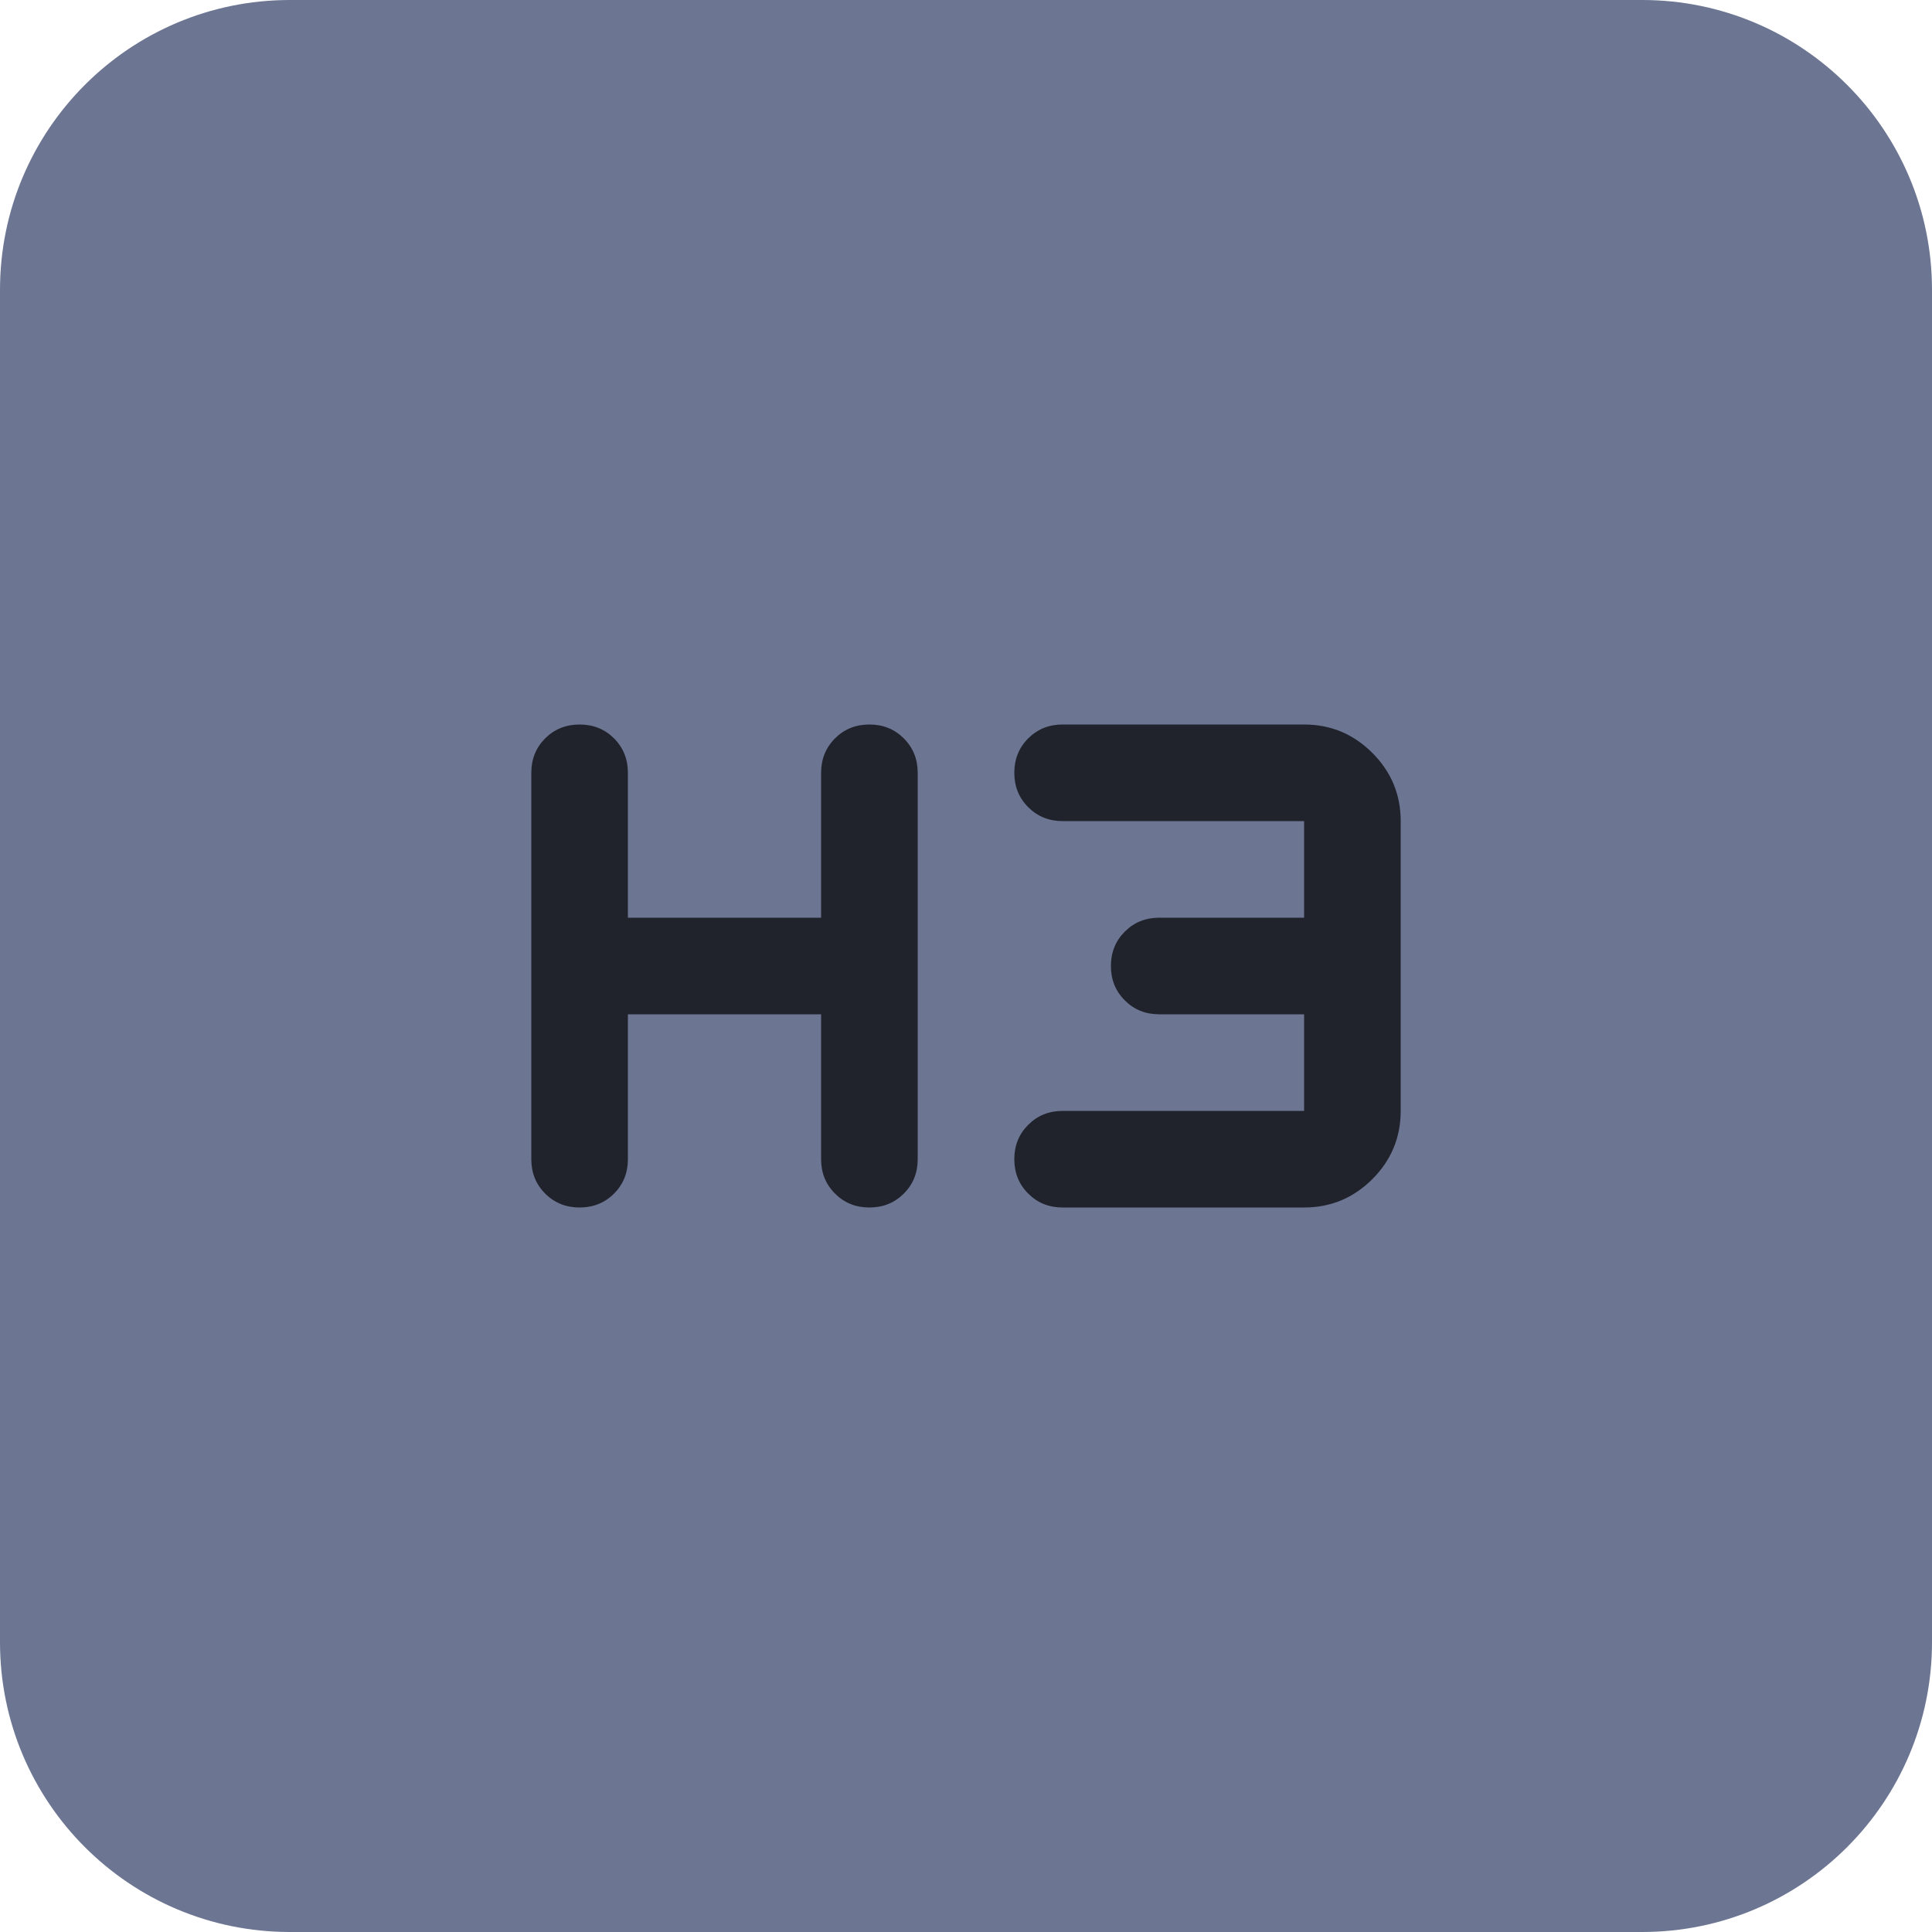
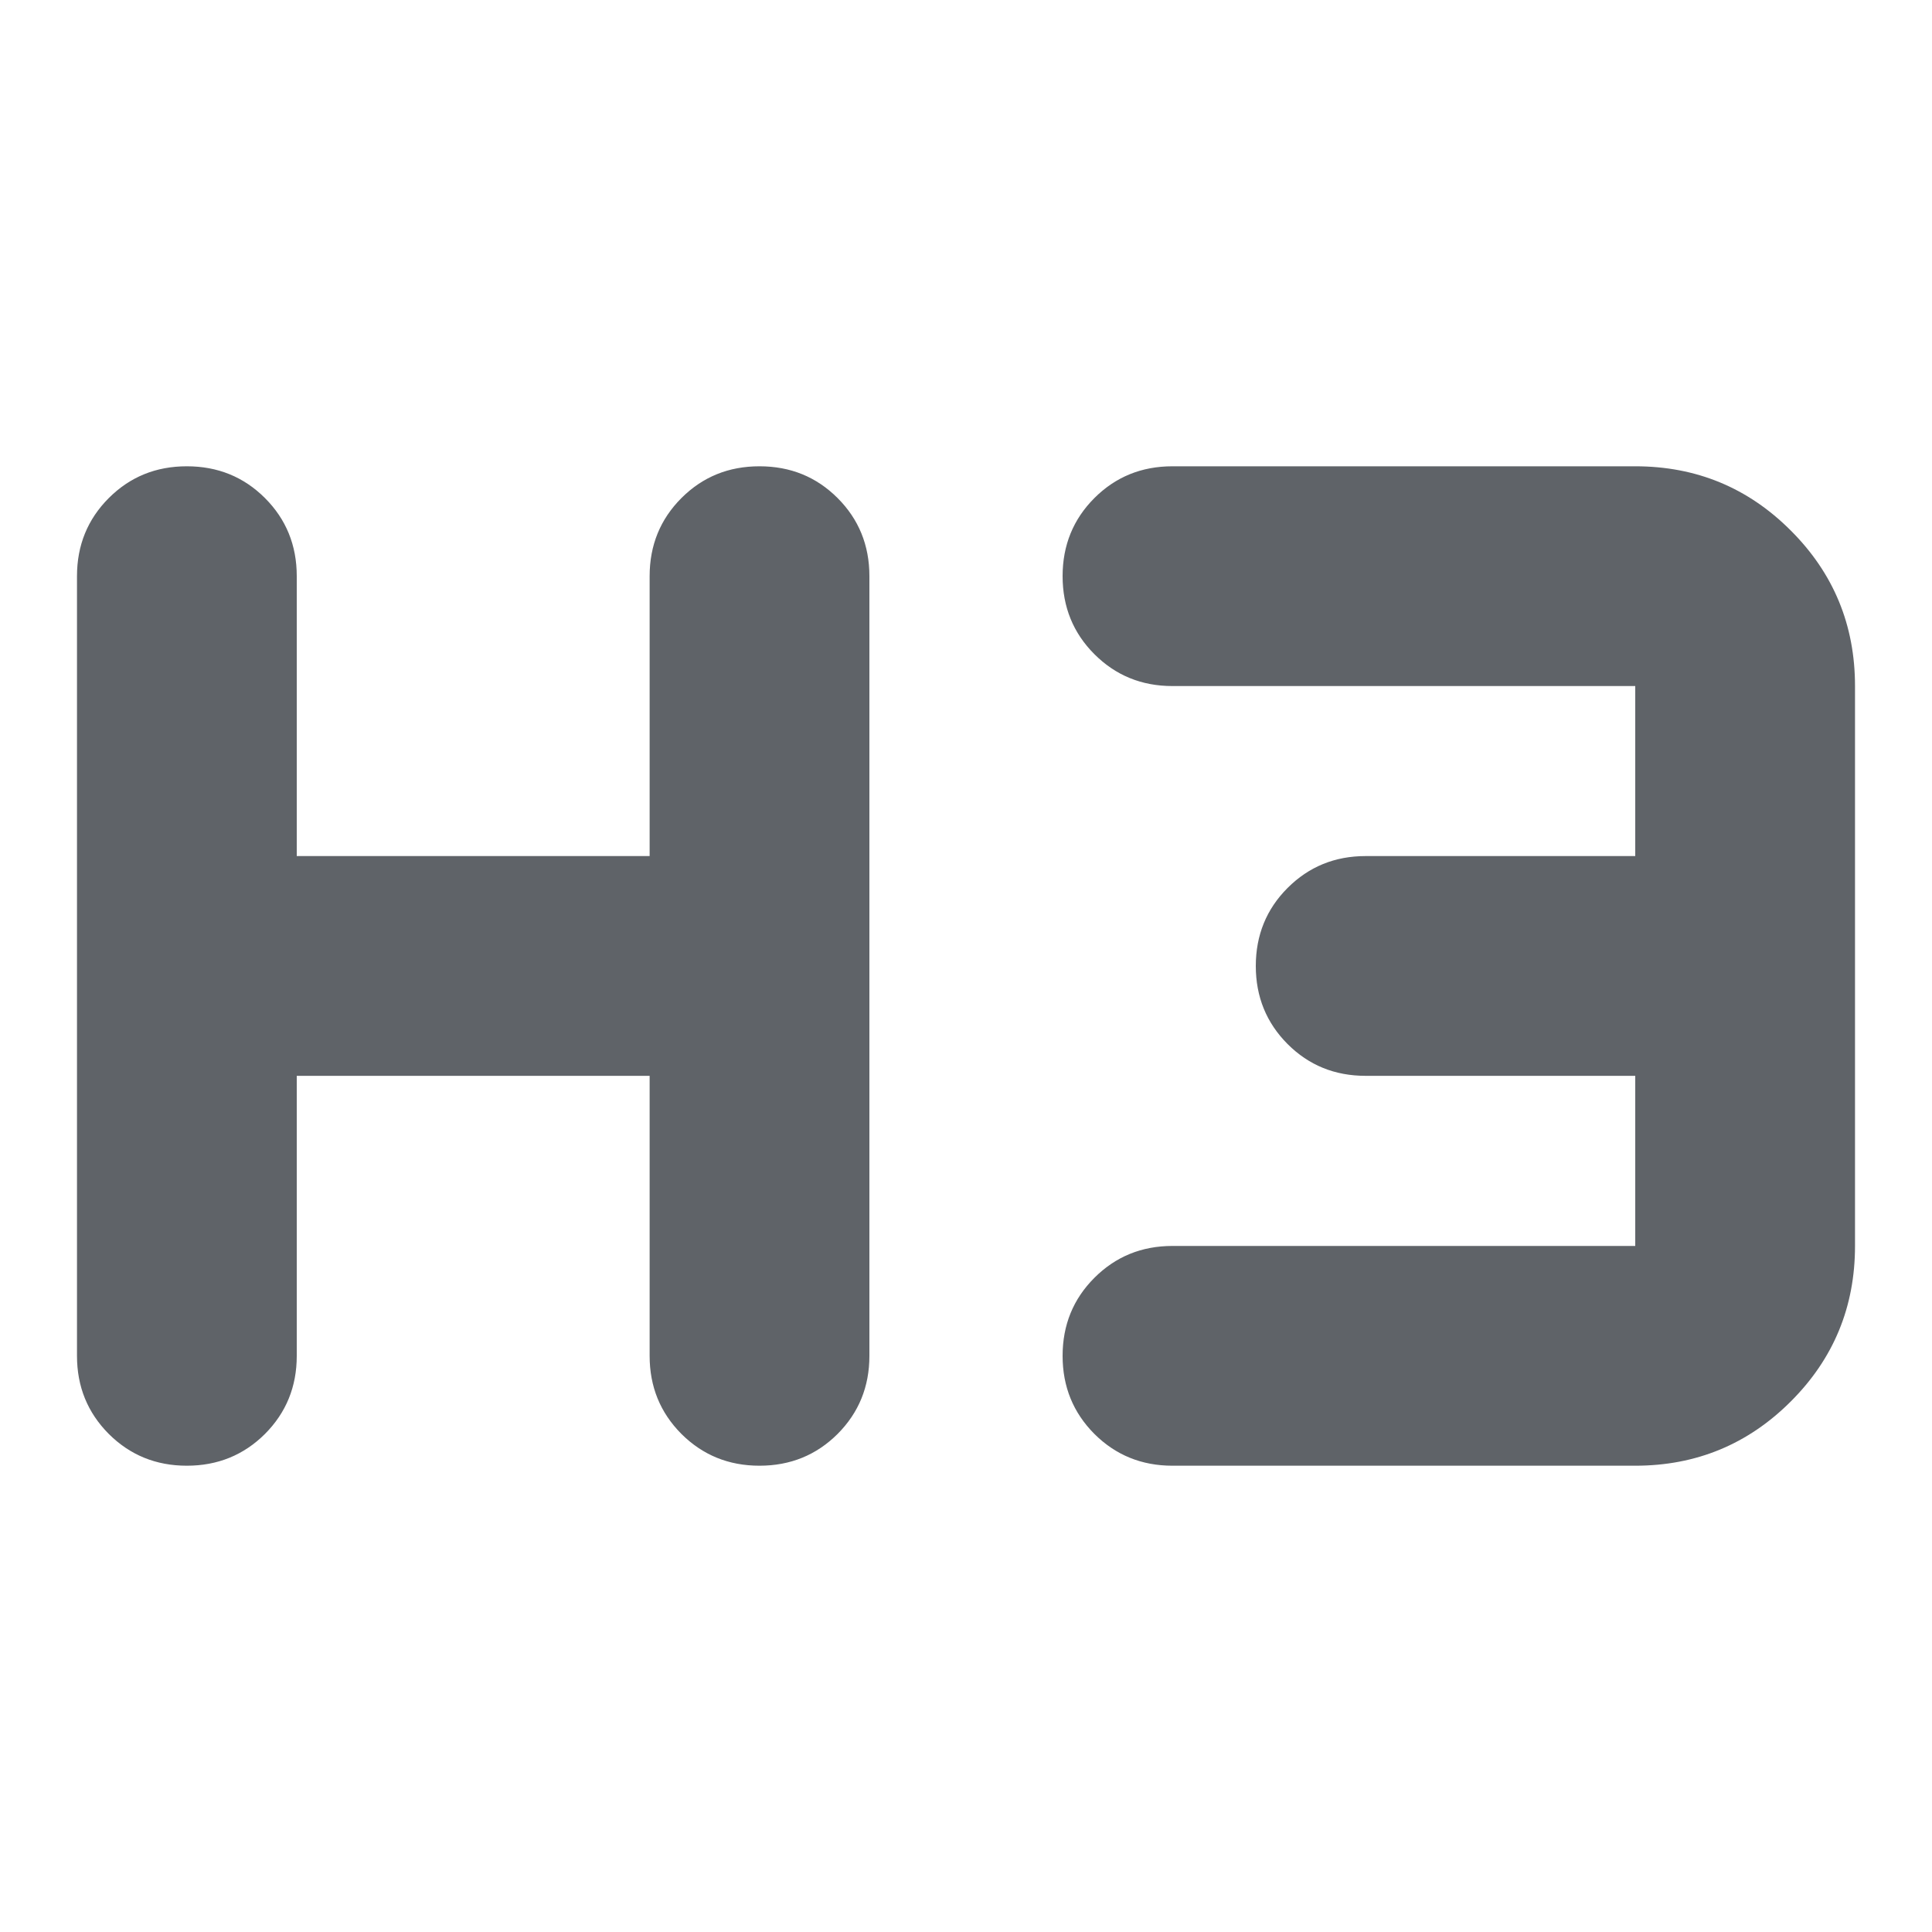
- <svg xmlns="http://www.w3.org/2000/svg" width="40" height="40" viewBox="0 0 40 40" fill="none">
-   <rect x="0.5" y="0.5" width="39" height="39" rx="5.5" fill="#6c7693" />
-   <rect x="0.5" y="0.5" width="39" height="39" rx="5.5" stroke="#6c7693" />
-   <path d="M12 25C11.717 25 11.479 24.904 11.287 24.712C11.096 24.521 11 24.283 11 24V16C11 15.717 11.096 15.479 11.287 15.287C11.479 15.096 11.717 15 12 15C12.283 15 12.521 15.096 12.713 15.287C12.904 15.479 13 15.717 13 16V19H17V16C17 15.717 17.096 15.479 17.288 15.287C17.479 15.096 17.717 15 18 15C18.283 15 18.521 15.096 18.712 15.287C18.904 15.479 19 15.717 19 16V24C19 24.283 18.904 24.521 18.712 24.712C18.521 24.904 18.283 25 18 25C17.717 25 17.479 24.904 17.288 24.712C17.096 24.521 17 24.283 17 24V21H13V24C13 24.283 12.904 24.521 12.713 24.712C12.521 24.904 12.283 25 12 25ZM22 25C21.717 25 21.479 24.904 21.288 24.712C21.096 24.521 21 24.283 21 24C21 23.717 21.096 23.479 21.288 23.288C21.479 23.096 21.717 23 22 23H27V21H24C23.717 21 23.479 20.904 23.288 20.712C23.096 20.521 23 20.283 23 20C23 19.717 23.096 19.479 23.288 19.288C23.479 19.096 23.717 19 24 19H27V17H22C21.717 17 21.479 16.904 21.288 16.712C21.096 16.521 21 16.283 21 16C21 15.717 21.096 15.479 21.288 15.287C21.479 15.096 21.717 15 22 15H27C27.55 15 28.021 15.196 28.413 15.588C28.804 15.979 29 16.45 29 17V23C29 23.55 28.804 24.021 28.413 24.413C28.021 24.804 27.55 25 27 25H22Z" fill="#21232c" />
+ <svg xmlns="http://www.w3.org/2000/svg" width="20" height="20" viewBox="0 0 20 20" fill="none">
+   <path d="M1.934 15.173C1.615 15.173 1.346 15.063 1.126 14.844C0.907 14.624 0.797 14.355 0.797 14.036V5.964C0.797 5.645 0.907 5.375 1.126 5.156C1.346 4.936 1.615 4.827 1.934 4.827C2.253 4.827 2.523 4.936 2.743 5.156C2.962 5.375 3.072 5.645 3.072 5.964V8.862H6.725V5.964C6.725 5.645 6.835 5.375 7.054 5.156C7.274 4.936 7.543 4.827 7.862 4.827C8.182 4.827 8.451 4.936 8.671 5.156C8.89 5.375 9 5.645 9 5.964V14.036C9 14.355 8.89 14.624 8.671 14.844C8.451 15.063 8.182 15.173 7.862 15.173C7.543 15.173 7.274 15.063 7.054 14.844C6.835 14.624 6.725 14.355 6.725 14.036V11.137H3.072V14.036C3.072 14.355 2.962 14.624 2.743 14.844C2.523 15.063 2.253 15.173 1.934 15.173ZM12.137 15.173C11.818 15.173 11.549 15.063 11.329 14.844C11.11 14.624 11 14.355 11 14.036C11 13.716 11.11 13.447 11.329 13.228C11.549 13.008 11.818 12.898 12.137 12.898H16.928V11.137H14.137C13.818 11.137 13.549 11.028 13.329 10.808C13.11 10.588 13 10.319 13 10C13 9.681 13.11 9.411 13.329 9.192C13.549 8.972 13.818 8.862 14.137 8.862H16.928V7.102H12.137C11.818 7.102 11.549 6.992 11.329 6.772C11.11 6.553 11 6.283 11 5.964C11 5.645 11.11 5.375 11.329 5.156C11.549 4.936 11.818 4.827 12.137 4.827H16.928C17.558 4.827 18.095 5.048 18.538 5.492C18.982 5.935 19.203 6.472 19.203 7.102V12.898C19.203 13.528 18.982 14.065 18.538 14.508C18.095 14.951 17.558 15.173 16.928 15.173H12.137Z" fill="#5F6368" />
</svg>
